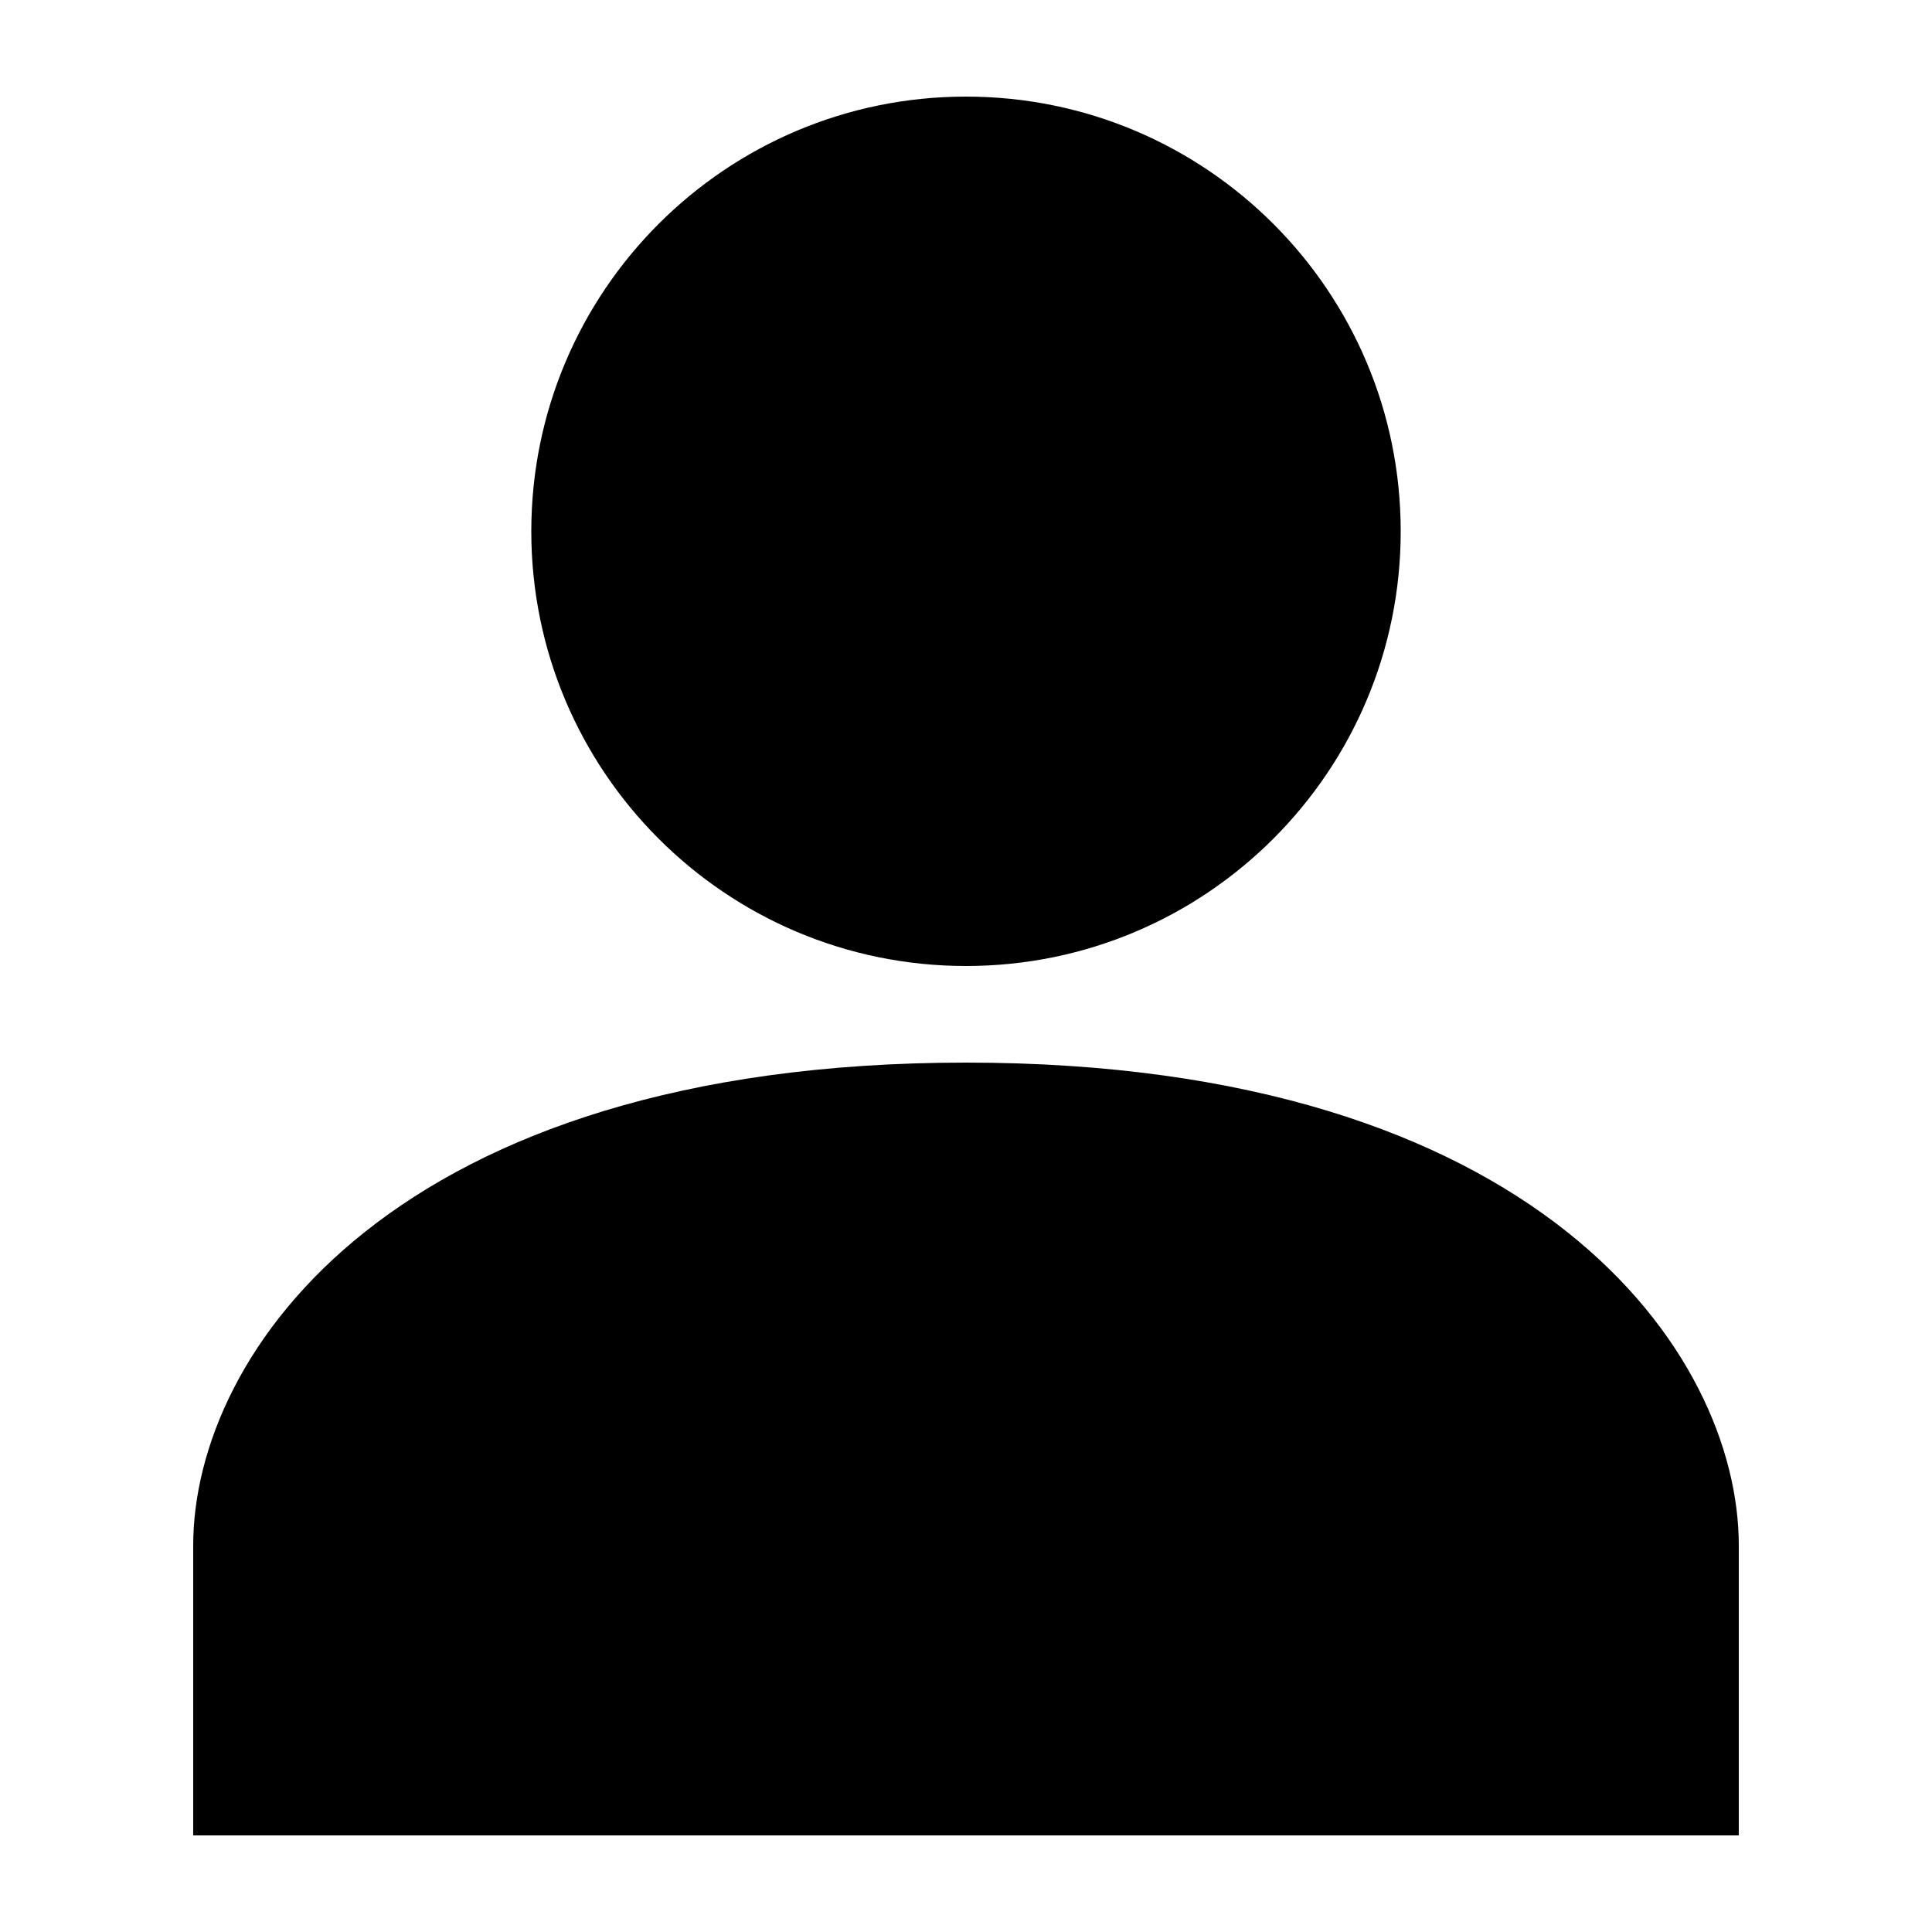
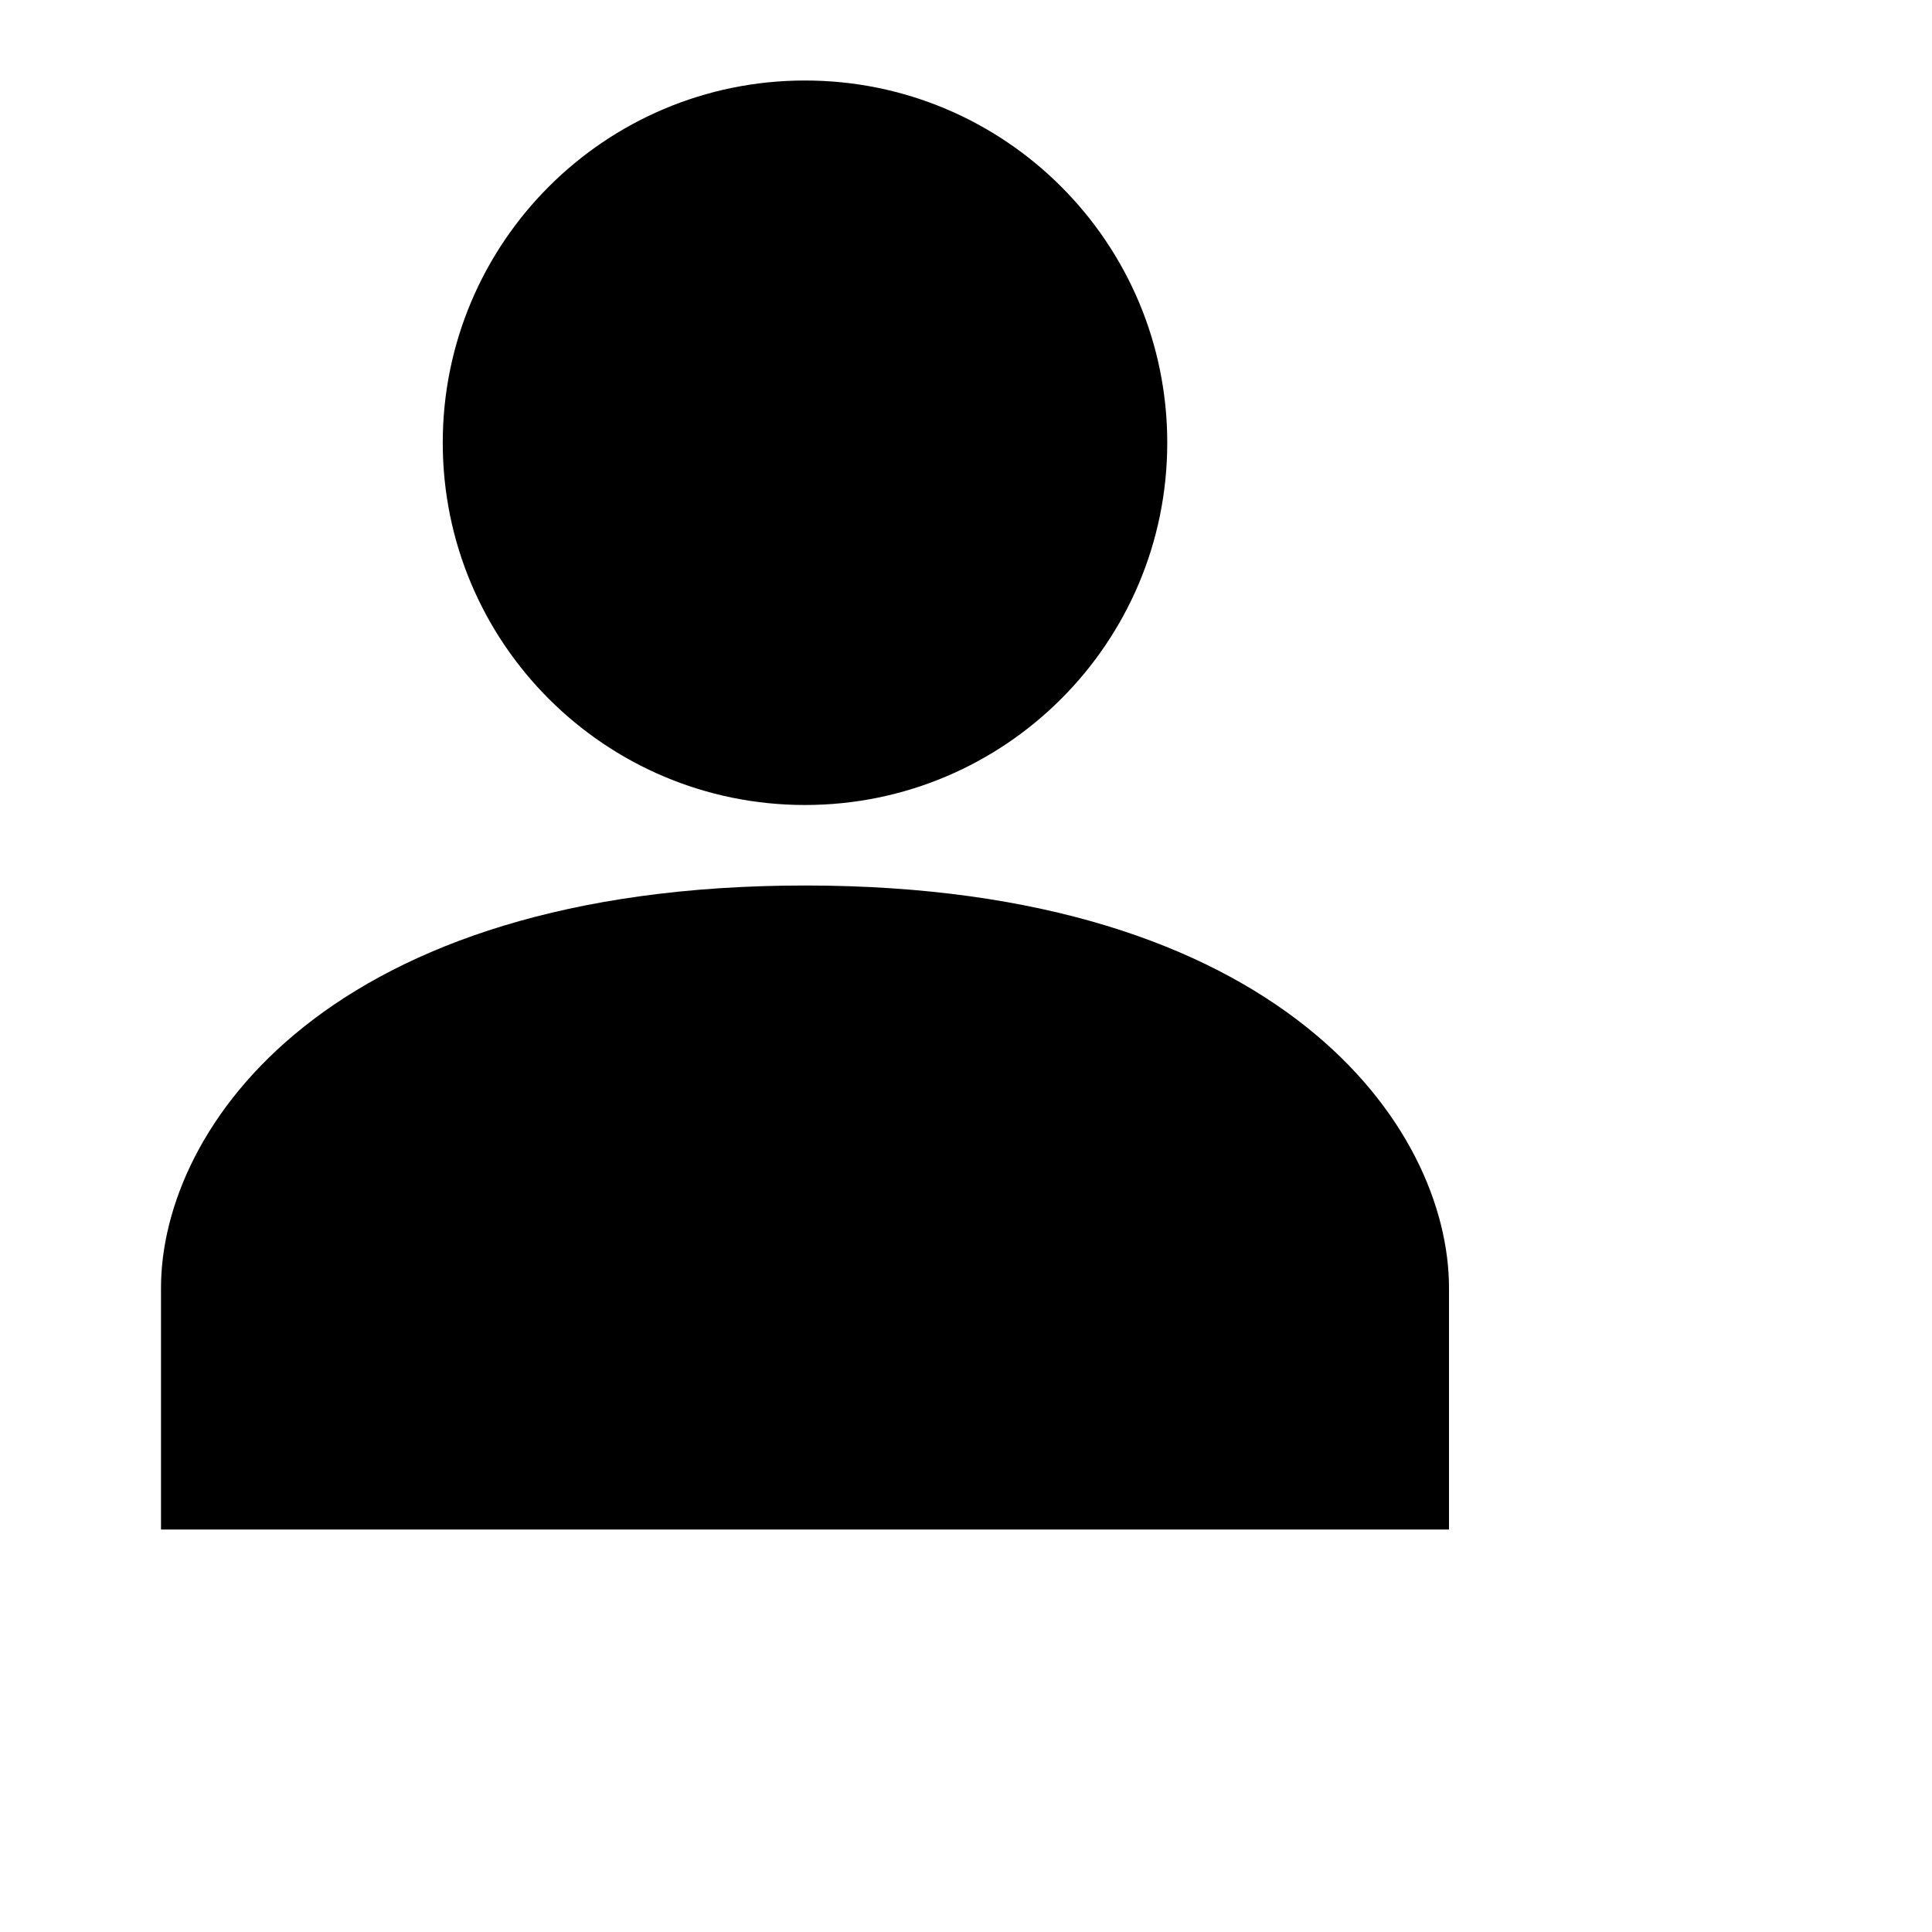
- <svg xmlns="http://www.w3.org/2000/svg" width="20" height="20" fill="none">
-   <path fill="#000" fill-rule="evenodd" d="M14.5 5.5a4.5 4.5 0 1 1-9 0 4.5 4.5 0 0 1 9 0ZM2 16c0-2 2.083-5 8-5s8 3 8 5v3H2v-3Z" clip-rule="evenodd" />
+ <svg xmlns="http://www.w3.org/2000/svg" width="20" height="20" fill="none" viewBox="0 0 24 24">
+   <path fill="#000" fill-rule="evenodd" d="M14.5 5.5a4.5 4.5 0 1 1-9 0 4.5 4.5 0 0 1 9 0M2 16c0-2 2.083-5 8-5s8 3 8 5v3H2z" clip-rule="evenodd" />
</svg>
